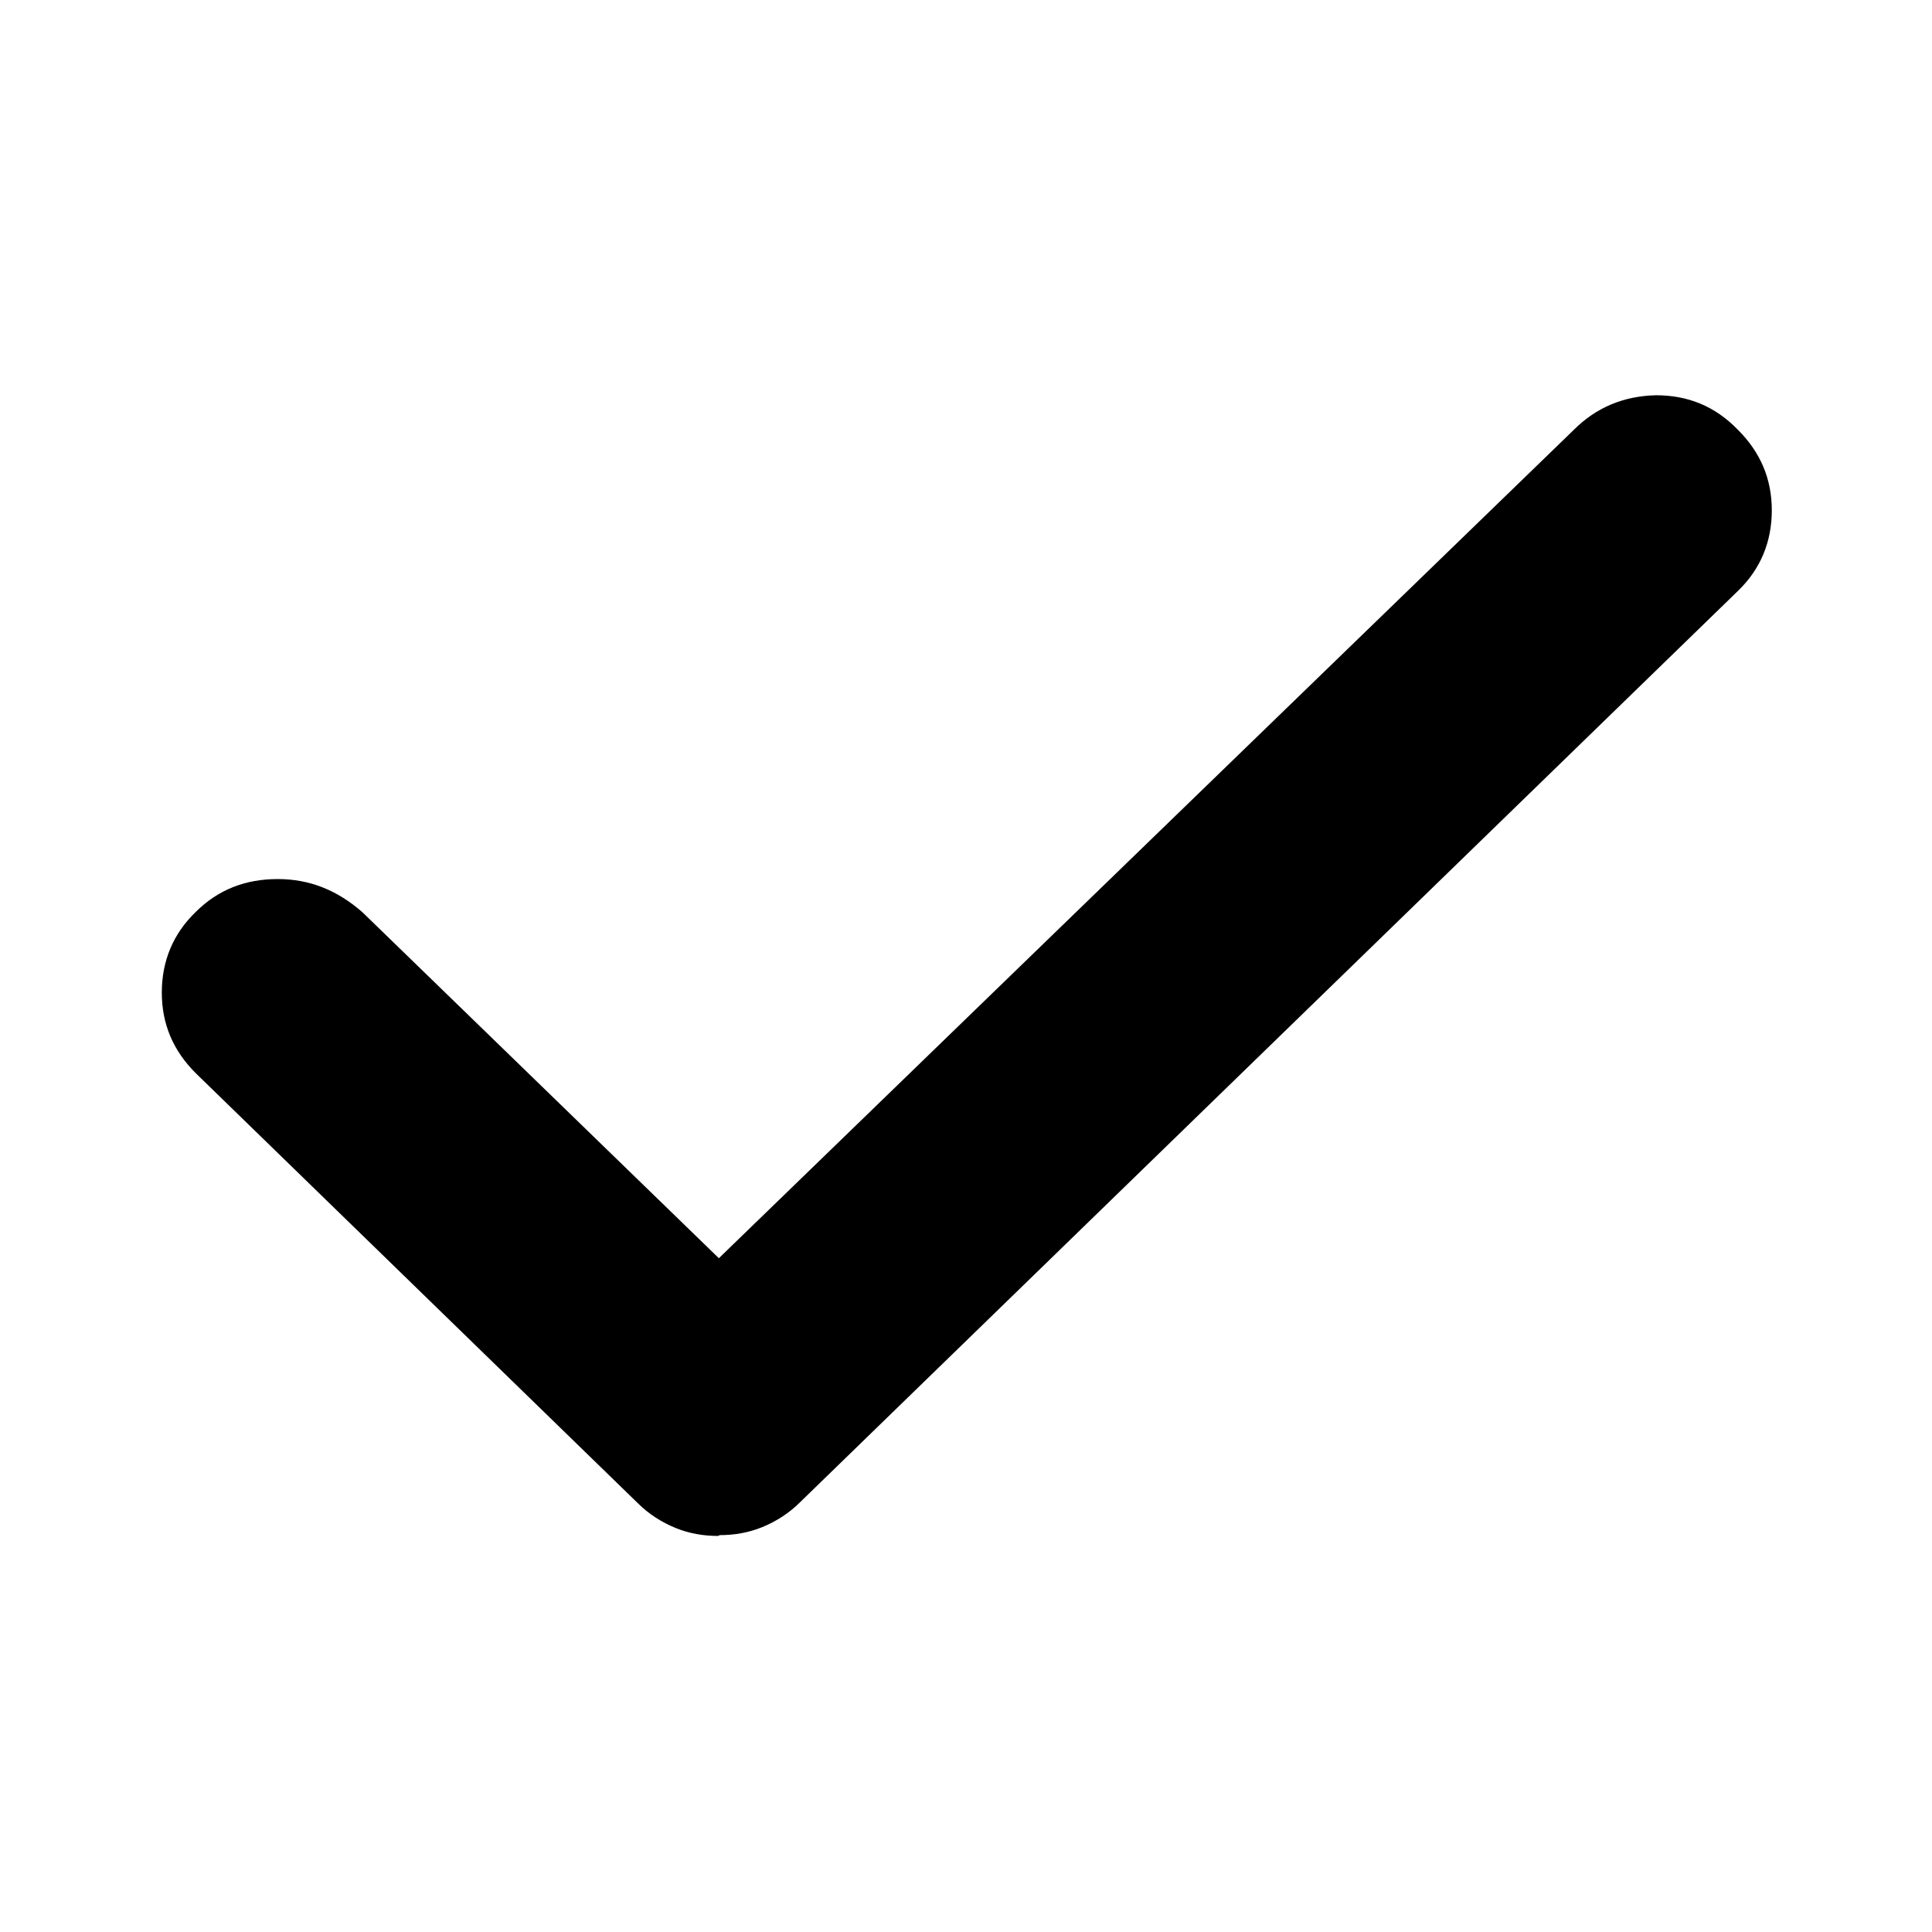
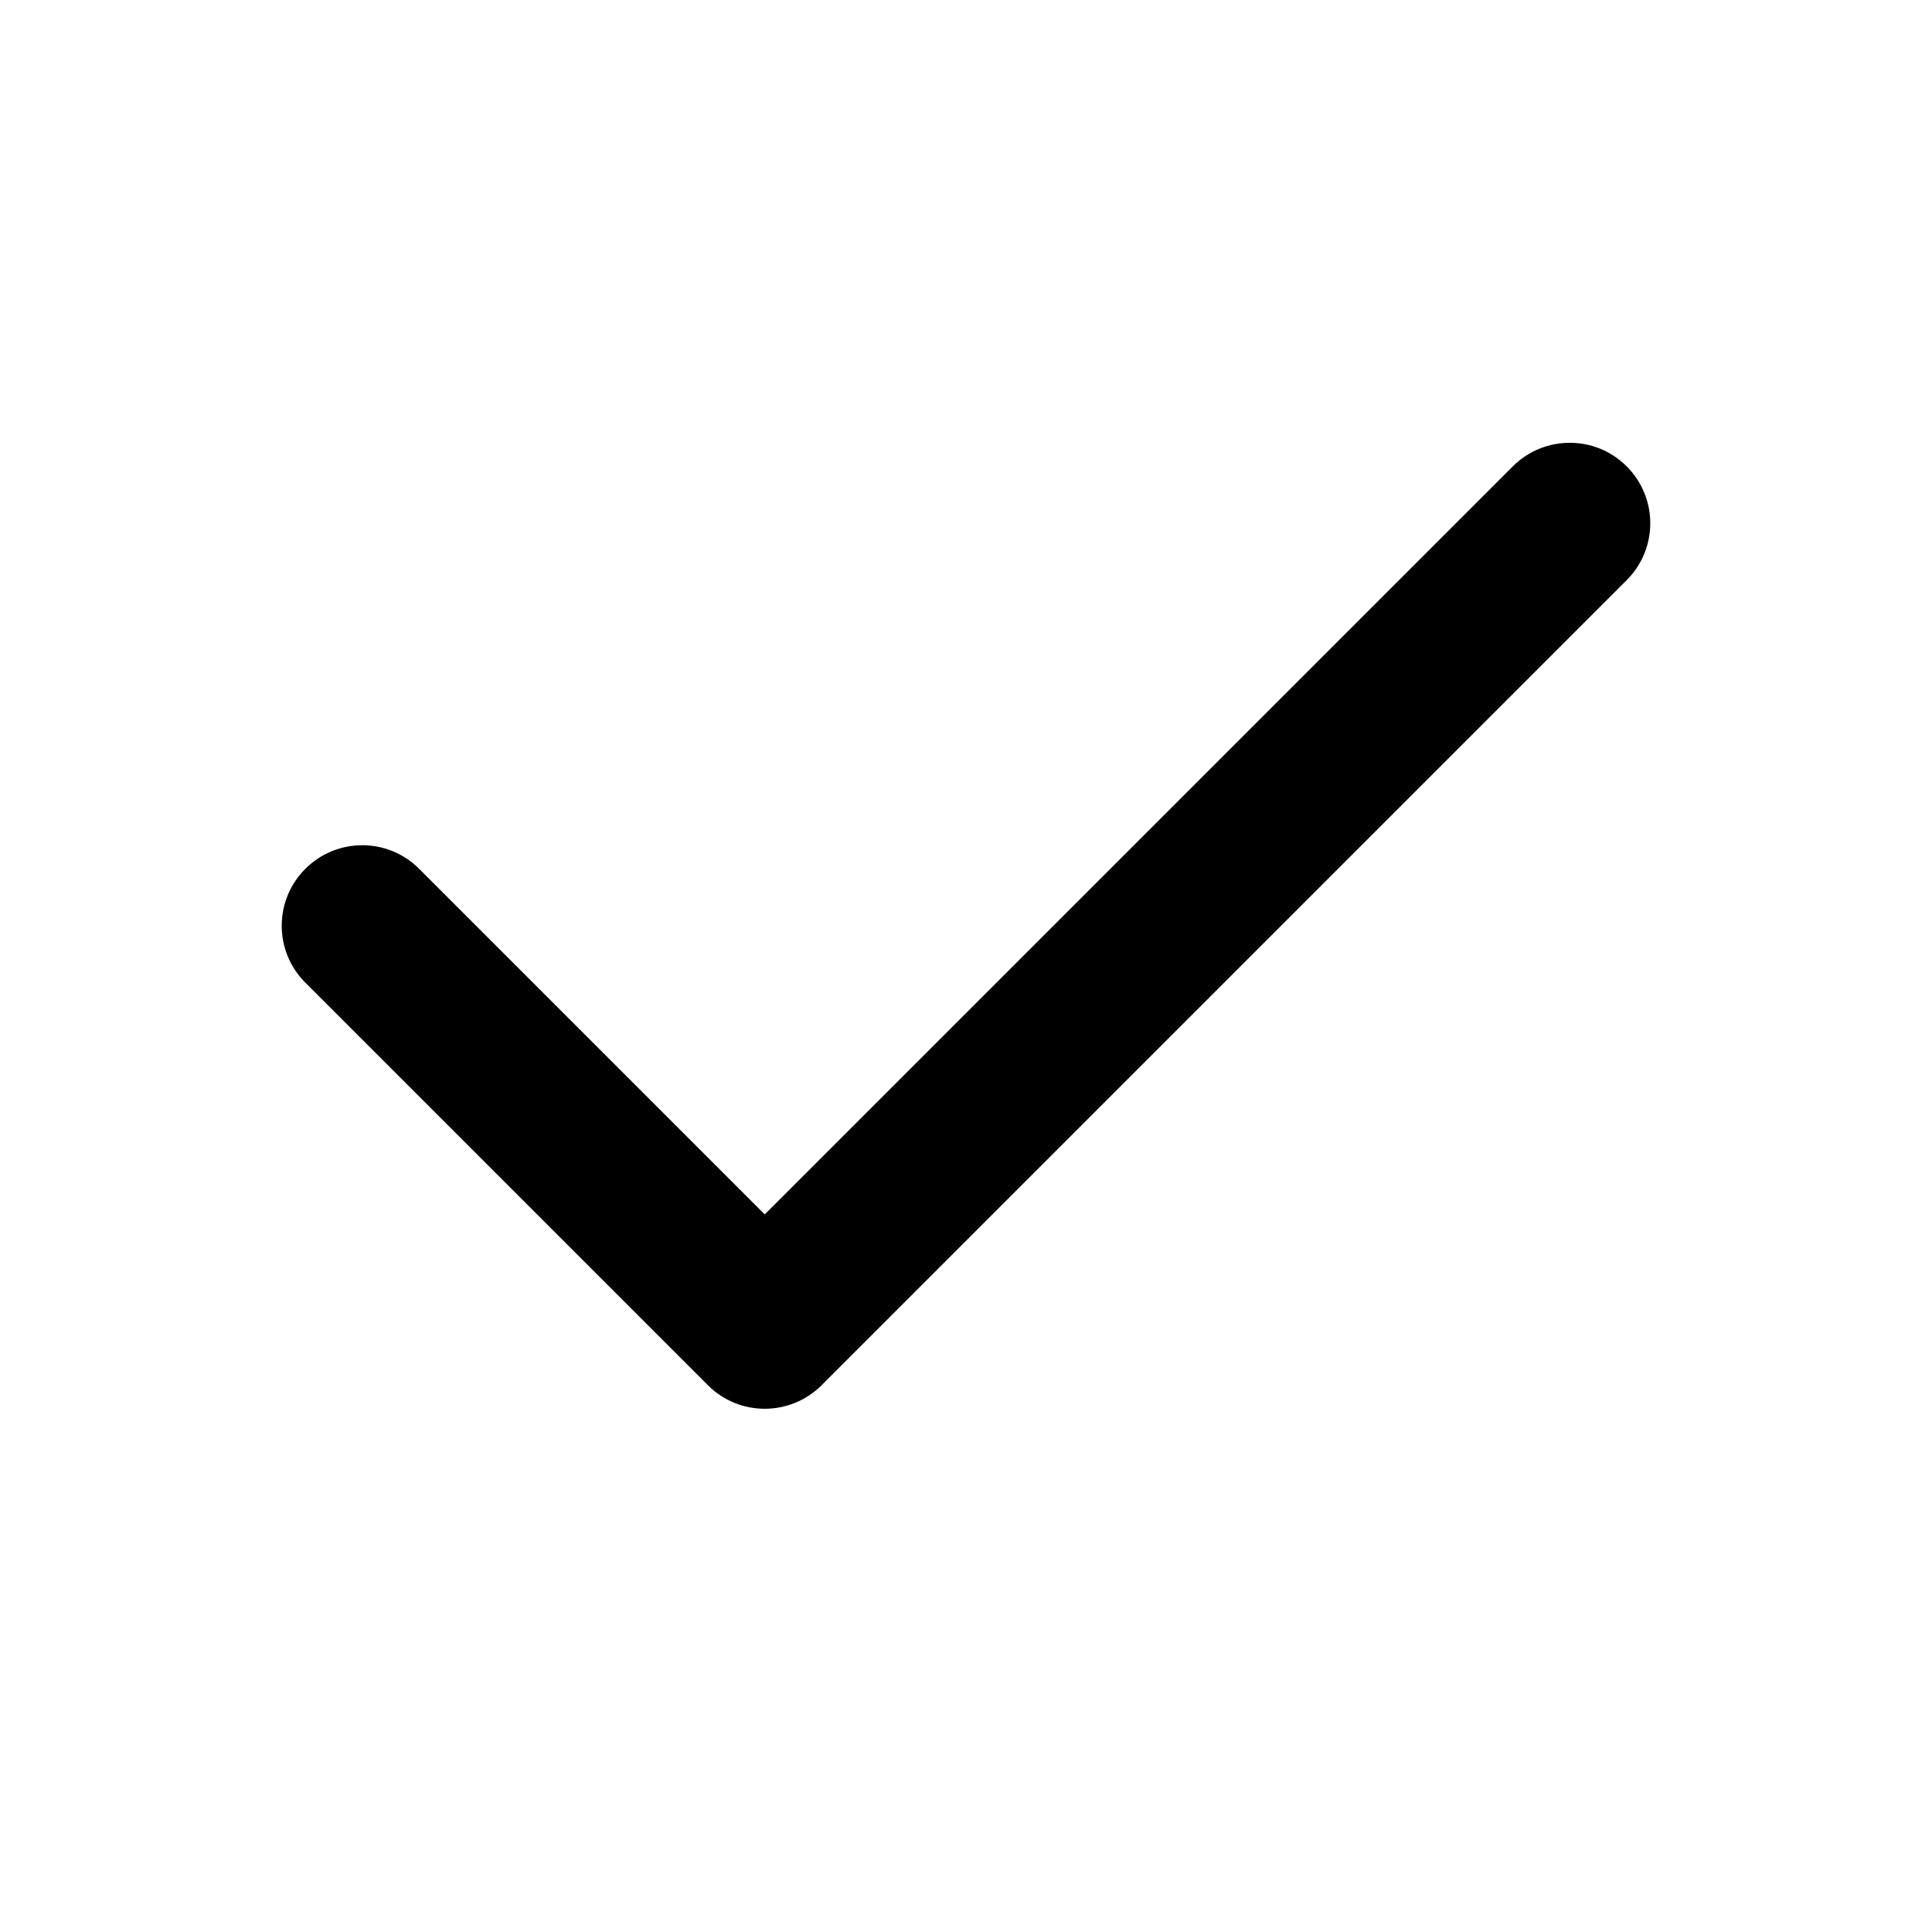
<svg xmlns="http://www.w3.org/2000/svg" viewBox="0 0 24 24">
-   <path d="m8.92,19.08c-.18,0-.36-.03-.53-.1s-.33-.17-.47-.31l-5.49-5.34c-.28-.28-.42-.61-.42-1s.14-.73.42-1c.28-.28.62-.41,1.02-.41s.74.14,1.05.41l4.43,4.3,10.62-10.29c.28-.28.62-.42,1.02-.43.39,0,.73.13,1.02.43.28.28.42.61.42,1s-.14.73-.42,1l-11.65,11.32c-.14.14-.3.24-.47.31-.17.07-.35.1-.53.1Z" />
+   <path d="M20.207 5.793c.391.391.391 1.024 0 1.414l-10 10c-.391.391-1.024.391-1.414 0l-5-5c-.391-.391-.391-1.024 0-1.414.391-.391 1.024-.391 1.414 0L9.5 15.086l9.293-9.293c.391-.39 1.024-.39 1.414 0Z" clip-rule="evenodd" />
</svg>
